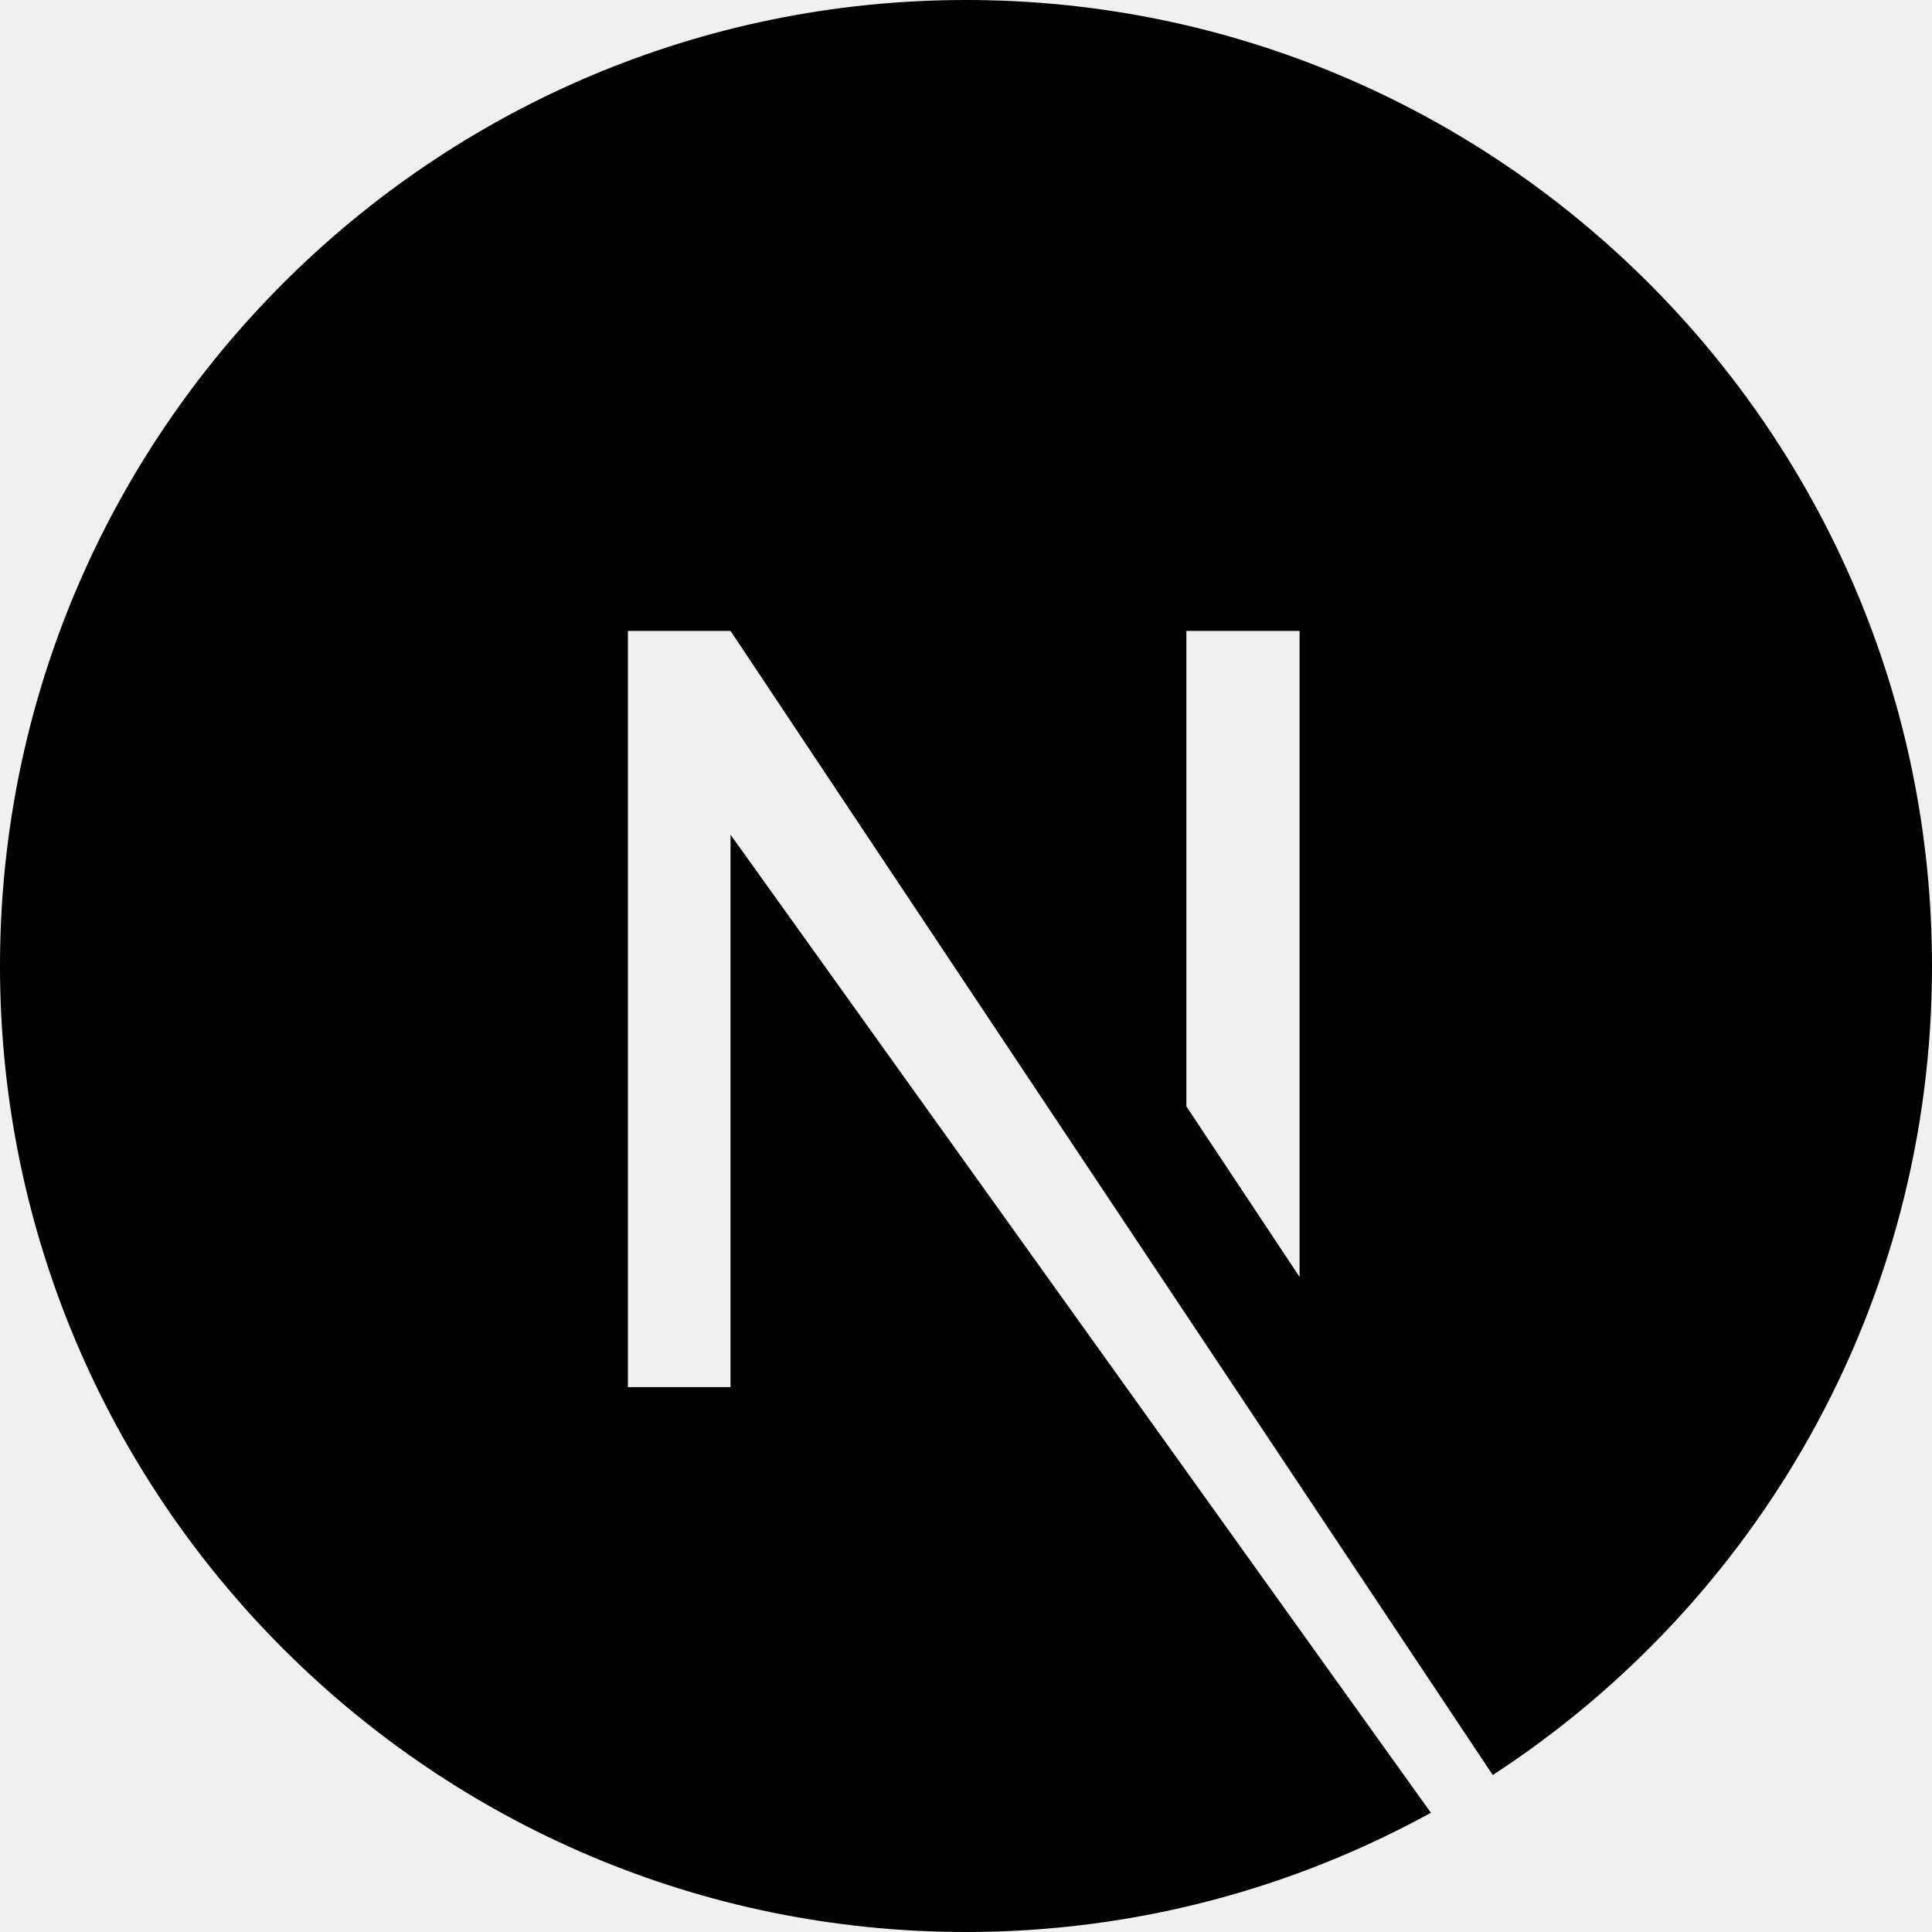
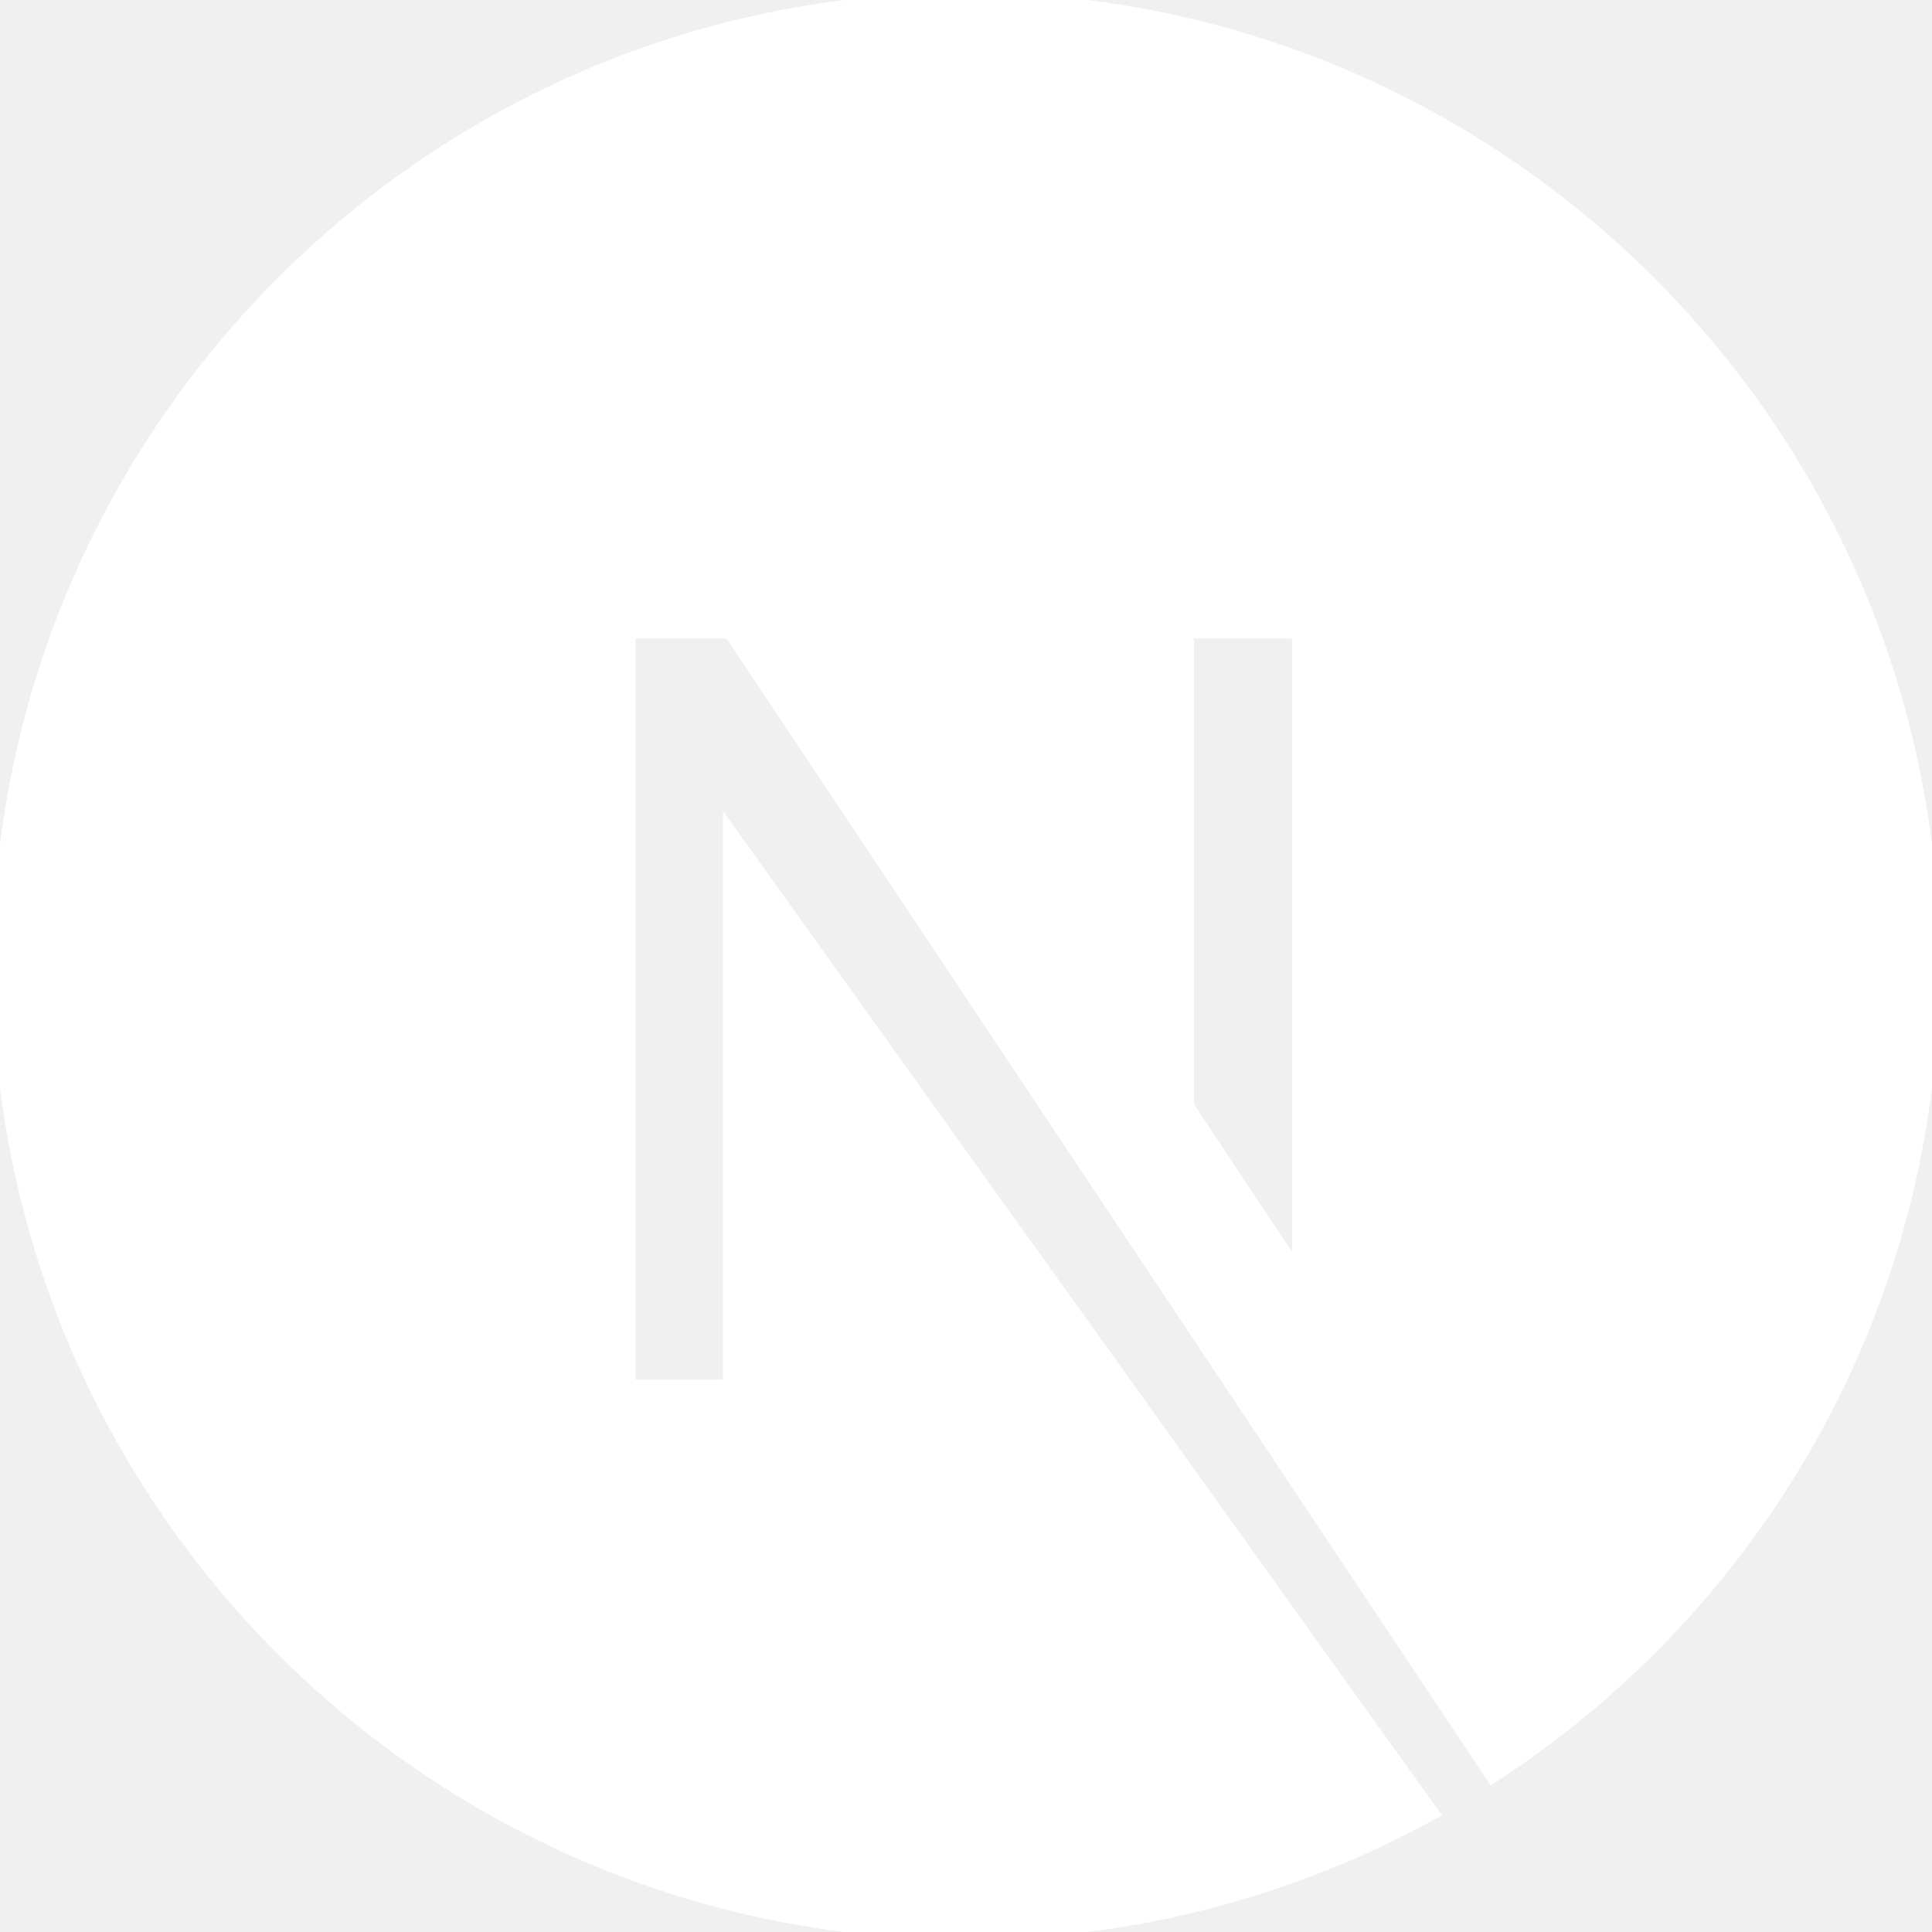
- <svg xmlns="http://www.w3.org/2000/svg" viewBox="0 0 128 128">
+ <svg xmlns="http://www.w3.org/2000/svg" stroke="white" fill="white" viewBox="0 0 128 128">
  <path d="M64 0C28.7 0 0 28.7 0 64s28.7 64 64 64c11.2 0 21.7-2.9 30.8-7.9L48.4 55.3v36.6h-6.8V41.8h6.8l50.5 75.8C116.4 106.2 128 86.5 128 64c0-35.3-28.7-64-64-64zm22.1 84.6l-7.5-11.3V41.8h7.5v42.8z" />
</svg>
